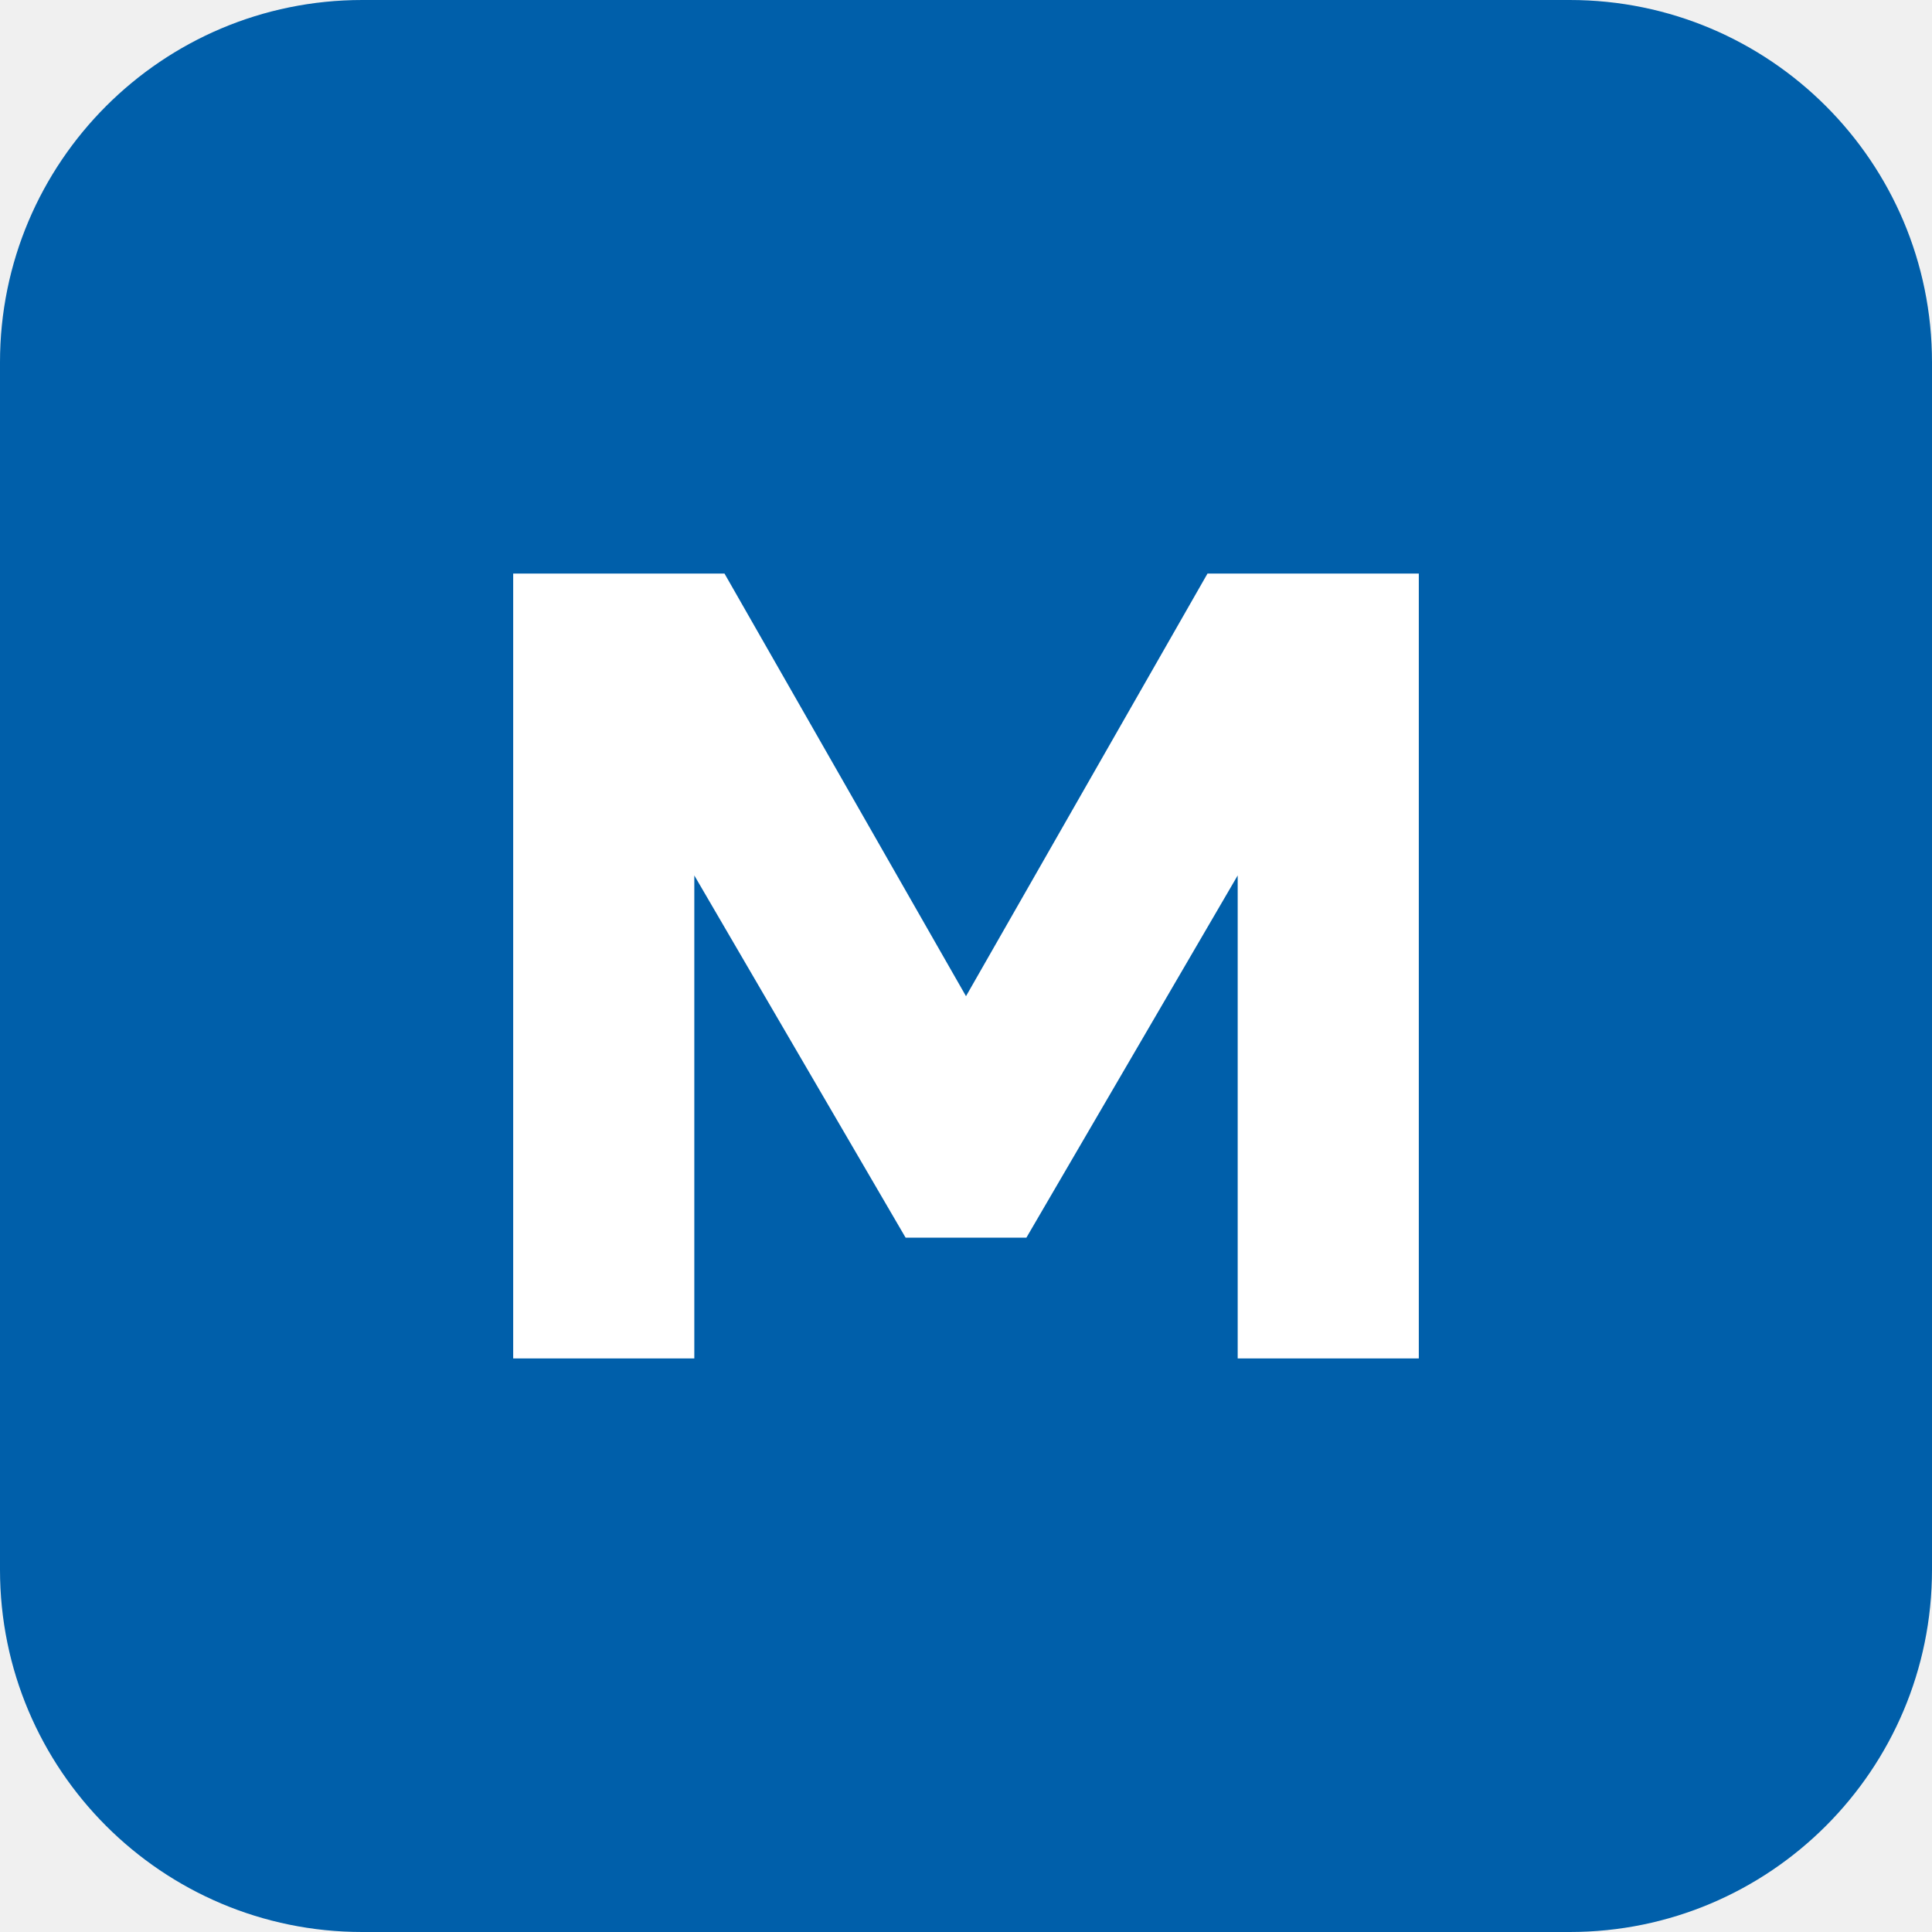
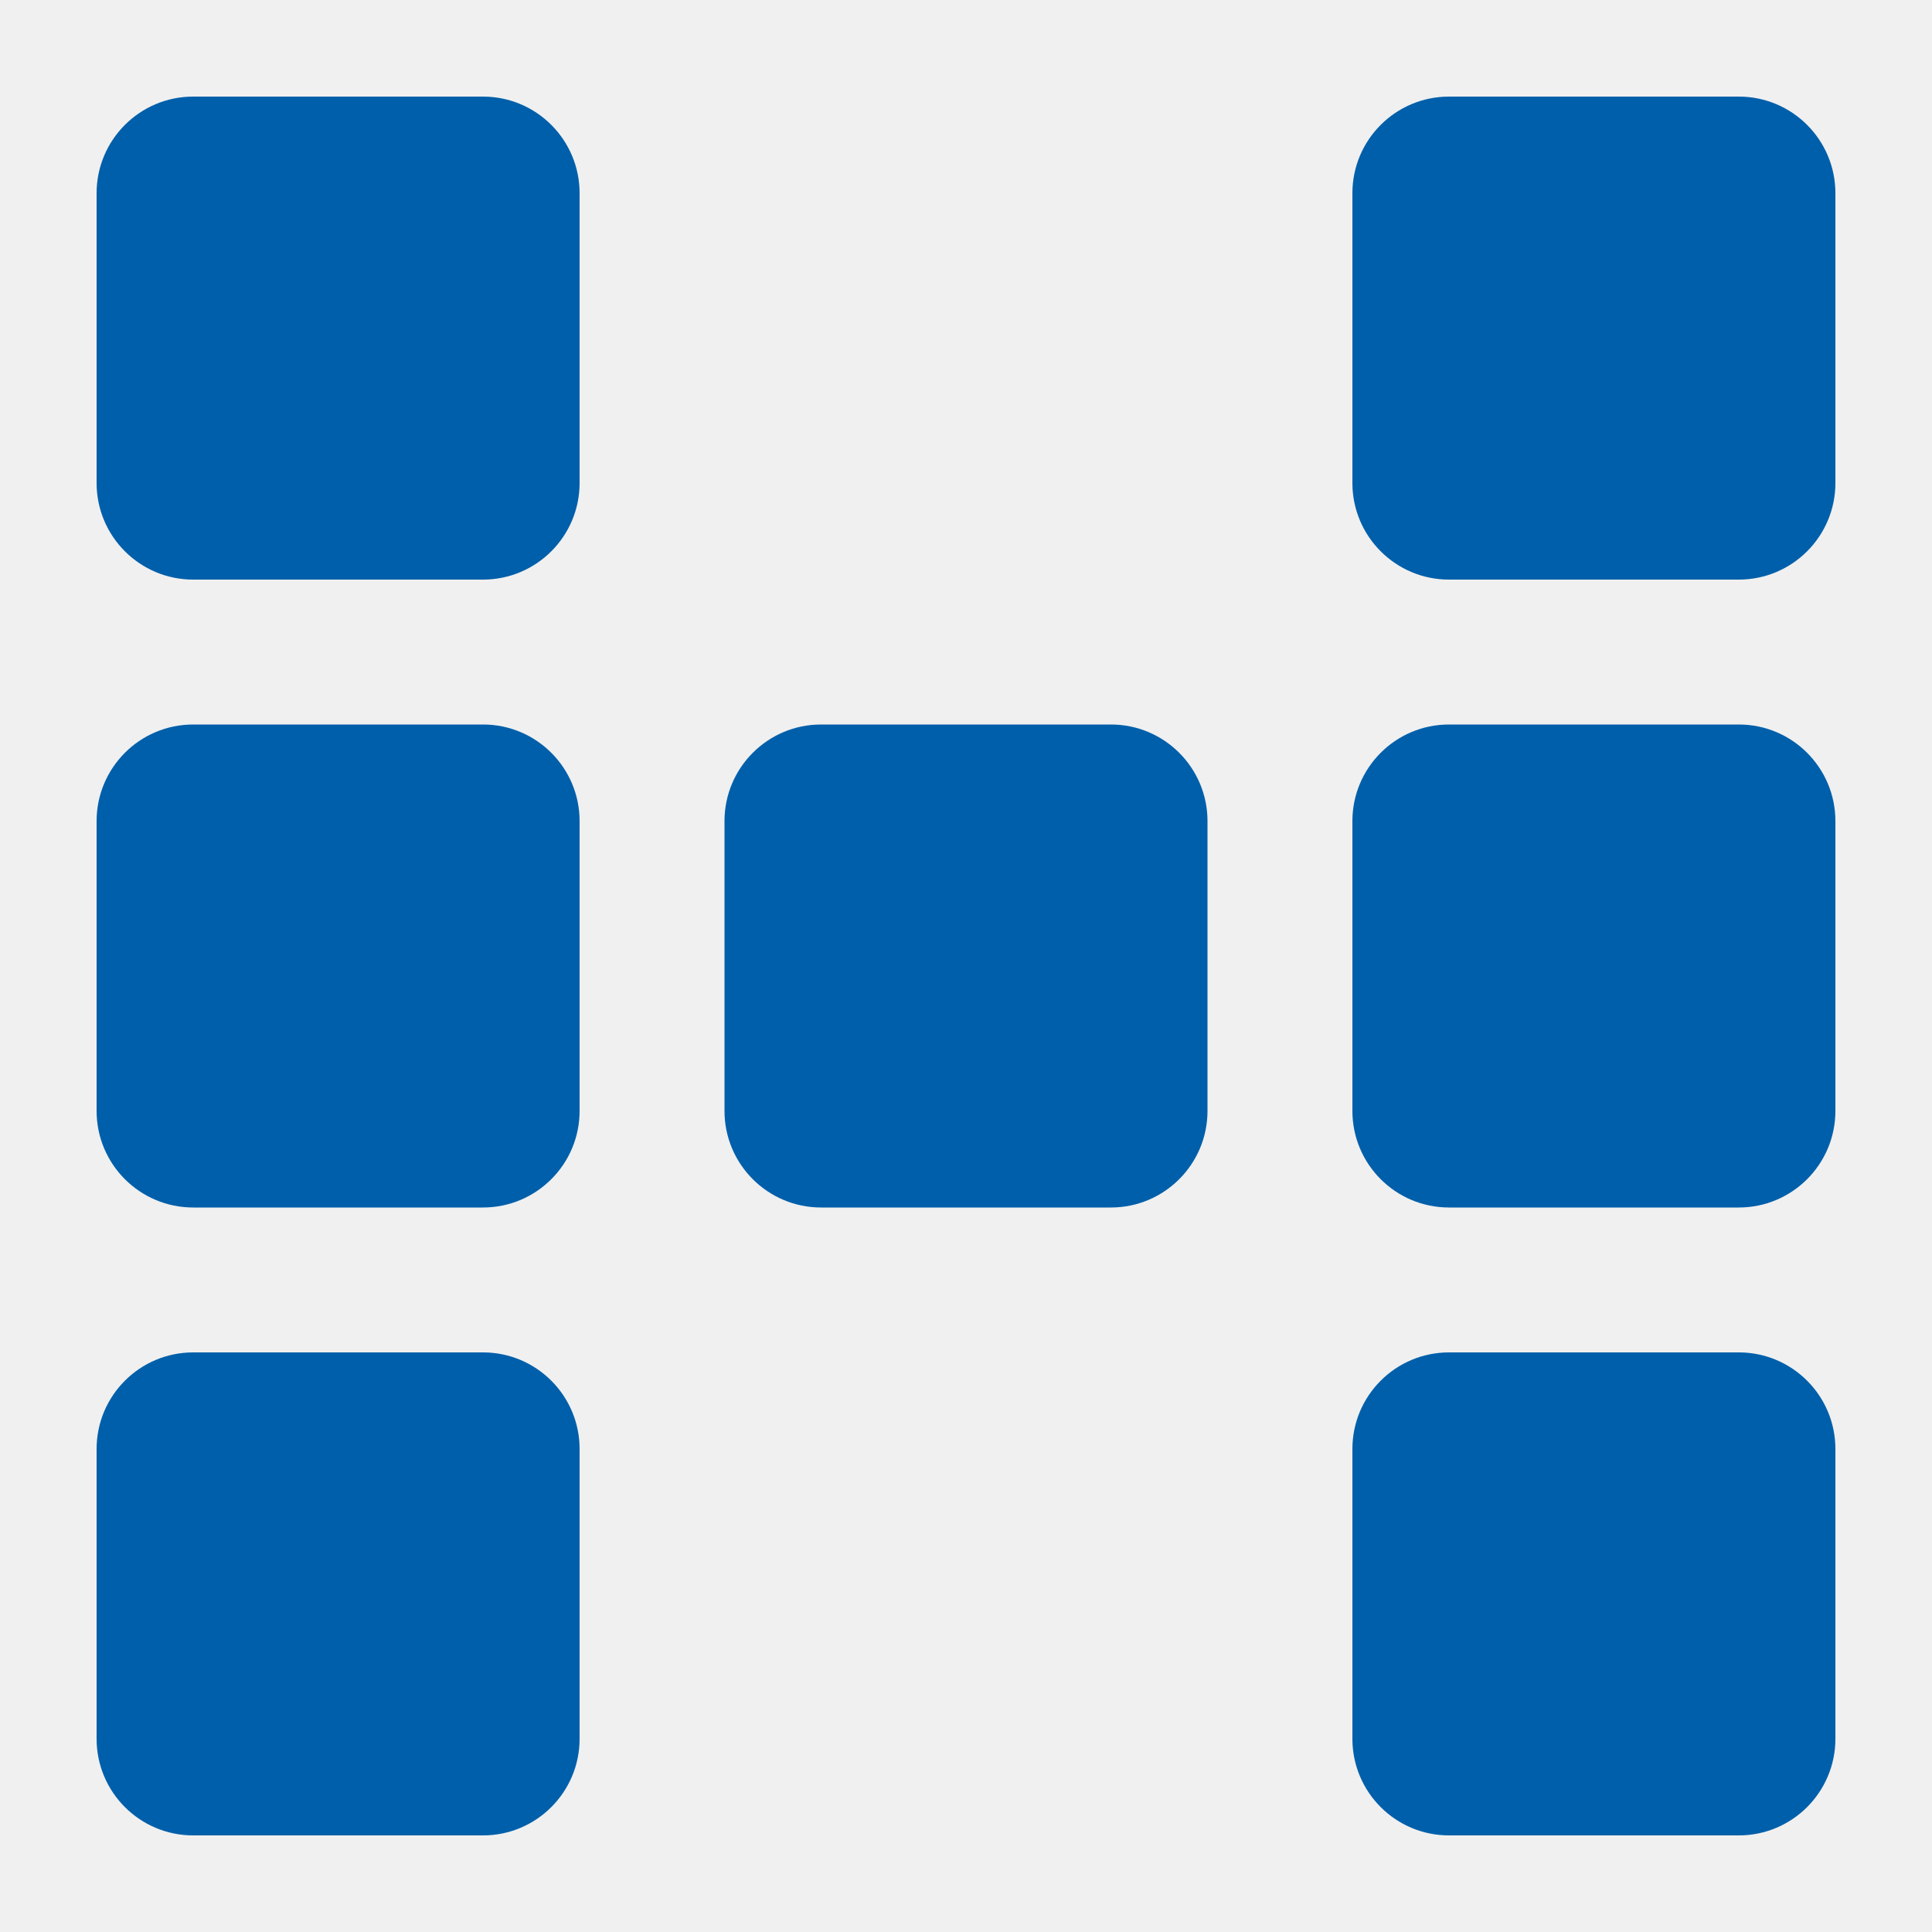
- <svg xmlns="http://www.w3.org/2000/svg" viewBox="0 0 64 64">
-   <rect width="64" height="64" rx="12" fill="#005faa" />
-   <path fill="#fff" d="M17 45V19h7l8 14 8-14h7v26h-6V29L34 41h-4l-7-12v16z" />
+ <svg xmlns="http://www.w3.org/2000/svg" viewBox="0 0 40 40" fill="#005faa">
+   <rect x="2" y="2" width="10" height="10" rx="2" />
+   <rect x="28" y="2" width="10" height="10" rx="2" />
+   <rect x="2" y="15" width="10" height="10" rx="2" />
+   <rect x="15" y="15" width="10" height="10" rx="2" />
+   <rect x="28" y="15" width="10" height="10" rx="2" />
+   <rect x="2" y="28" width="10" height="10" rx="2" />
+   <rect x="28" y="28" width="10" height="10" rx="2" />
</svg>
